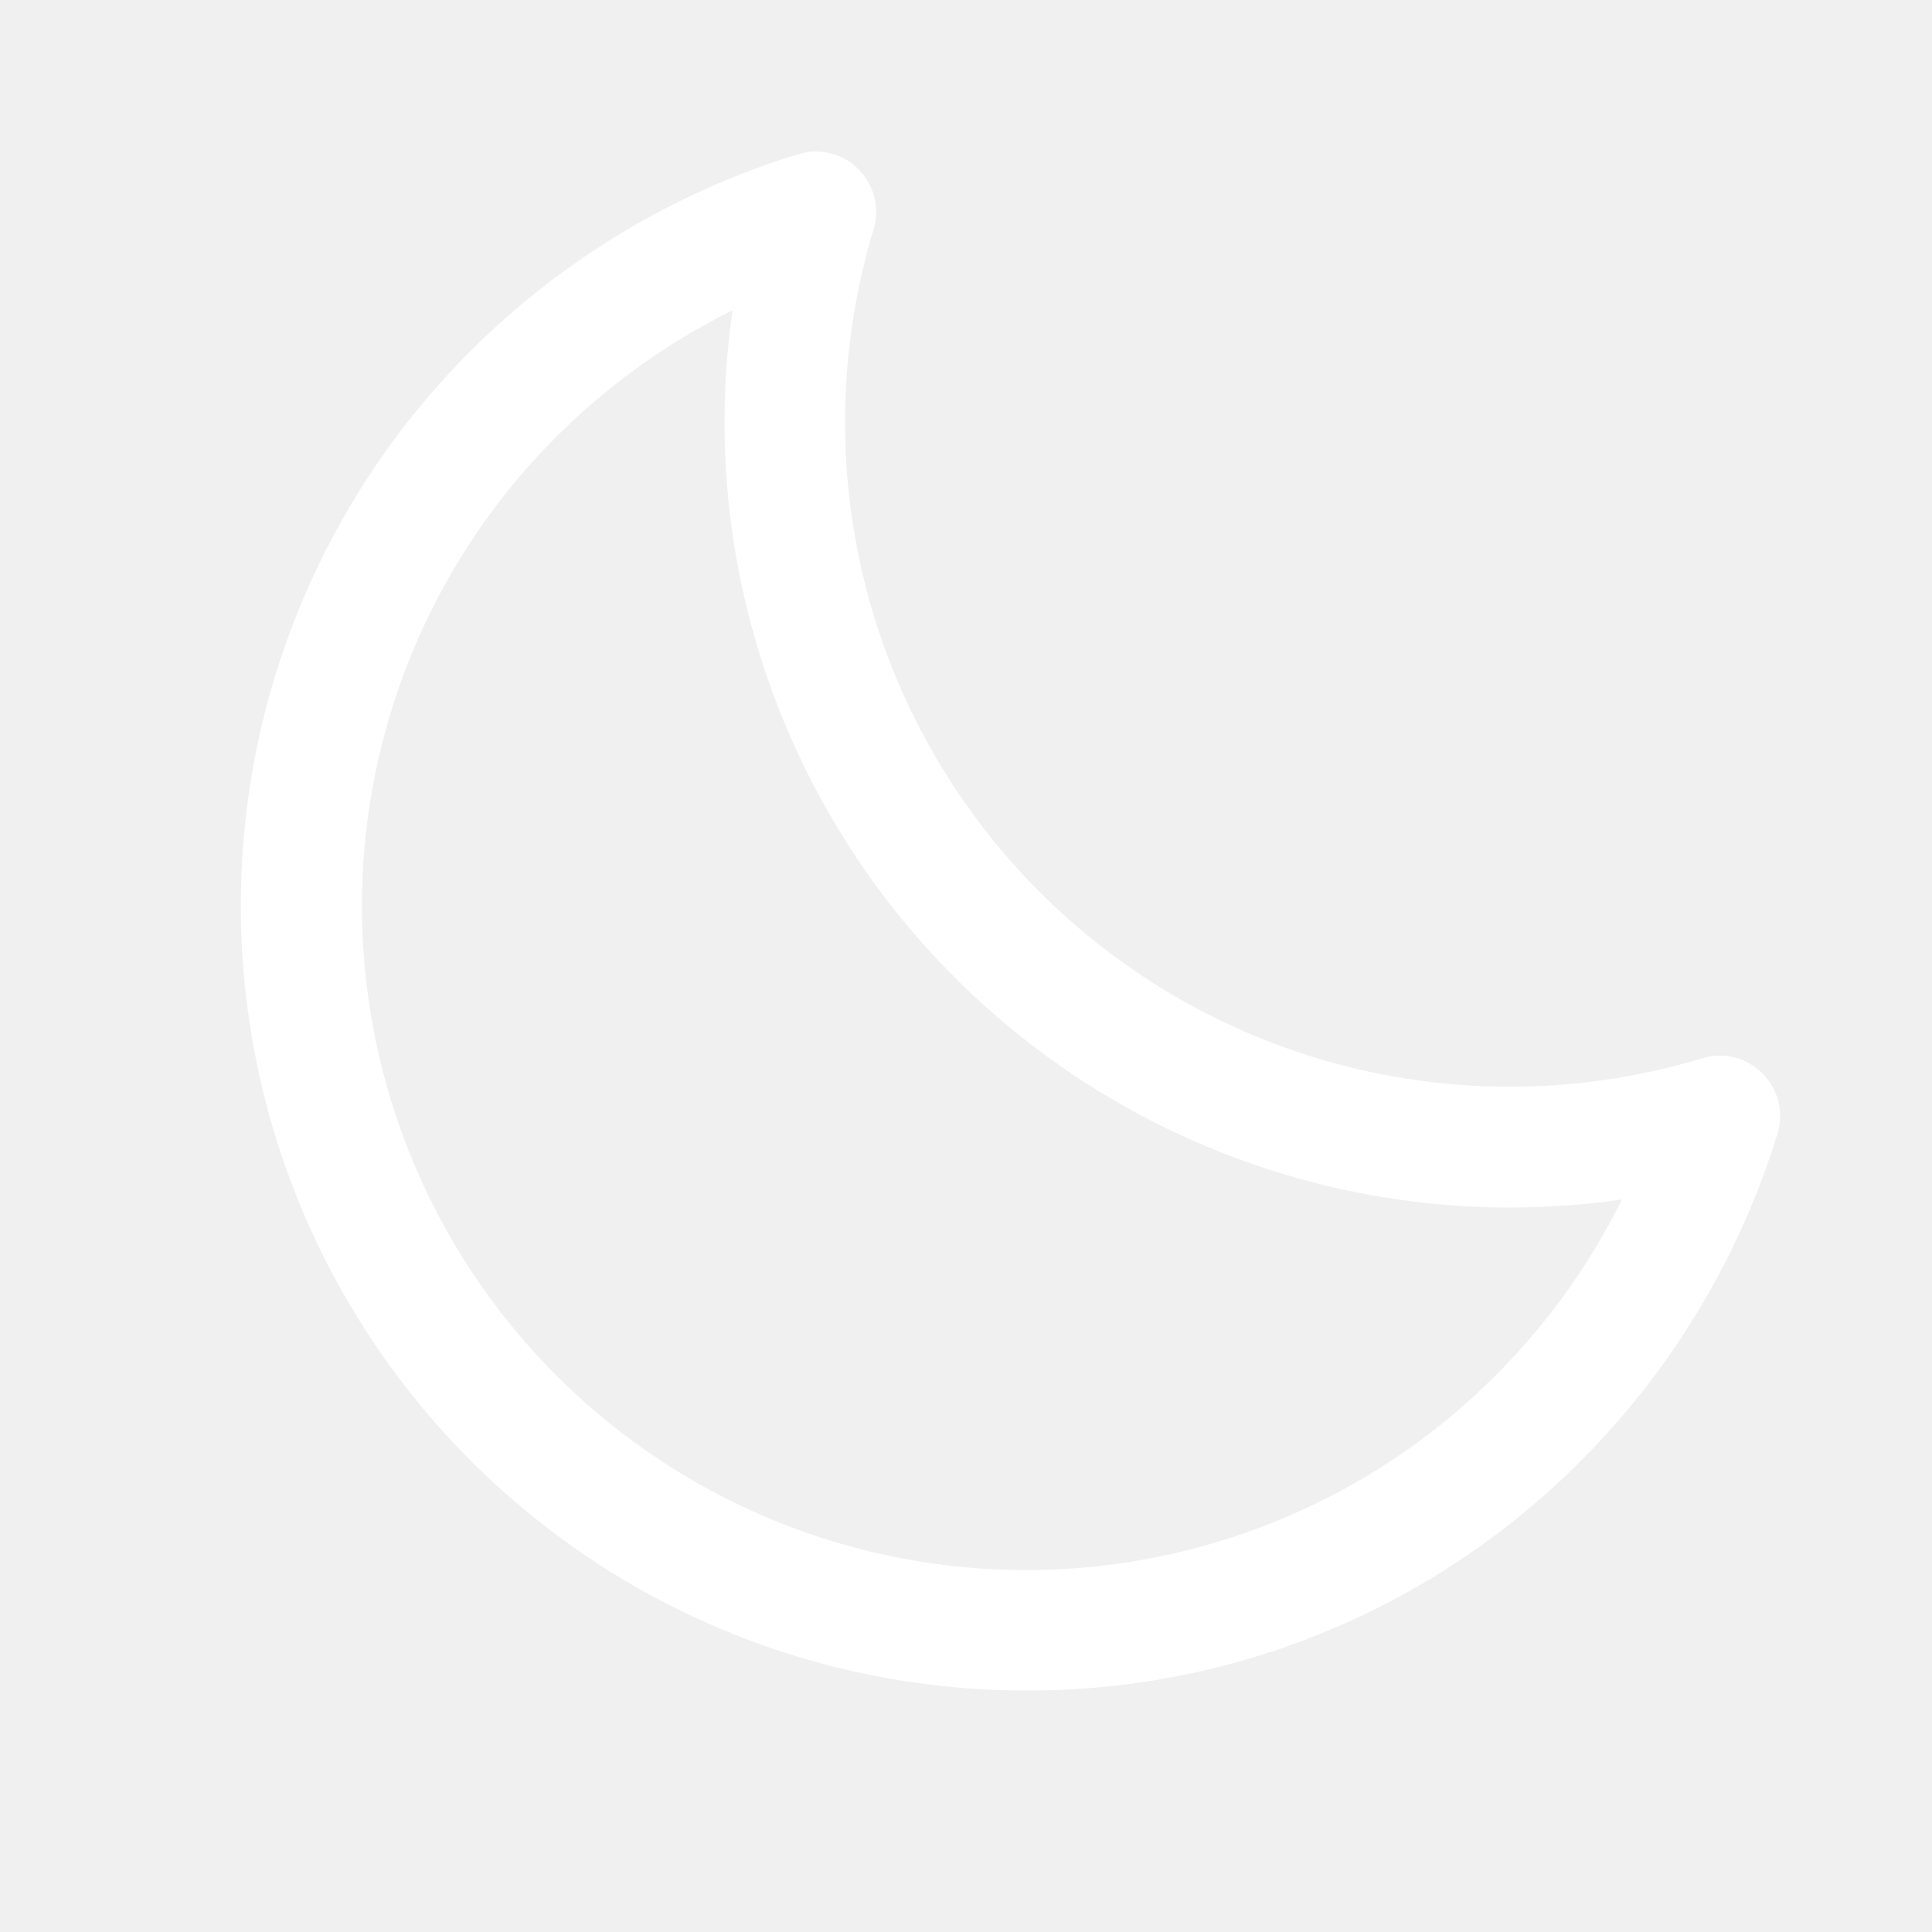
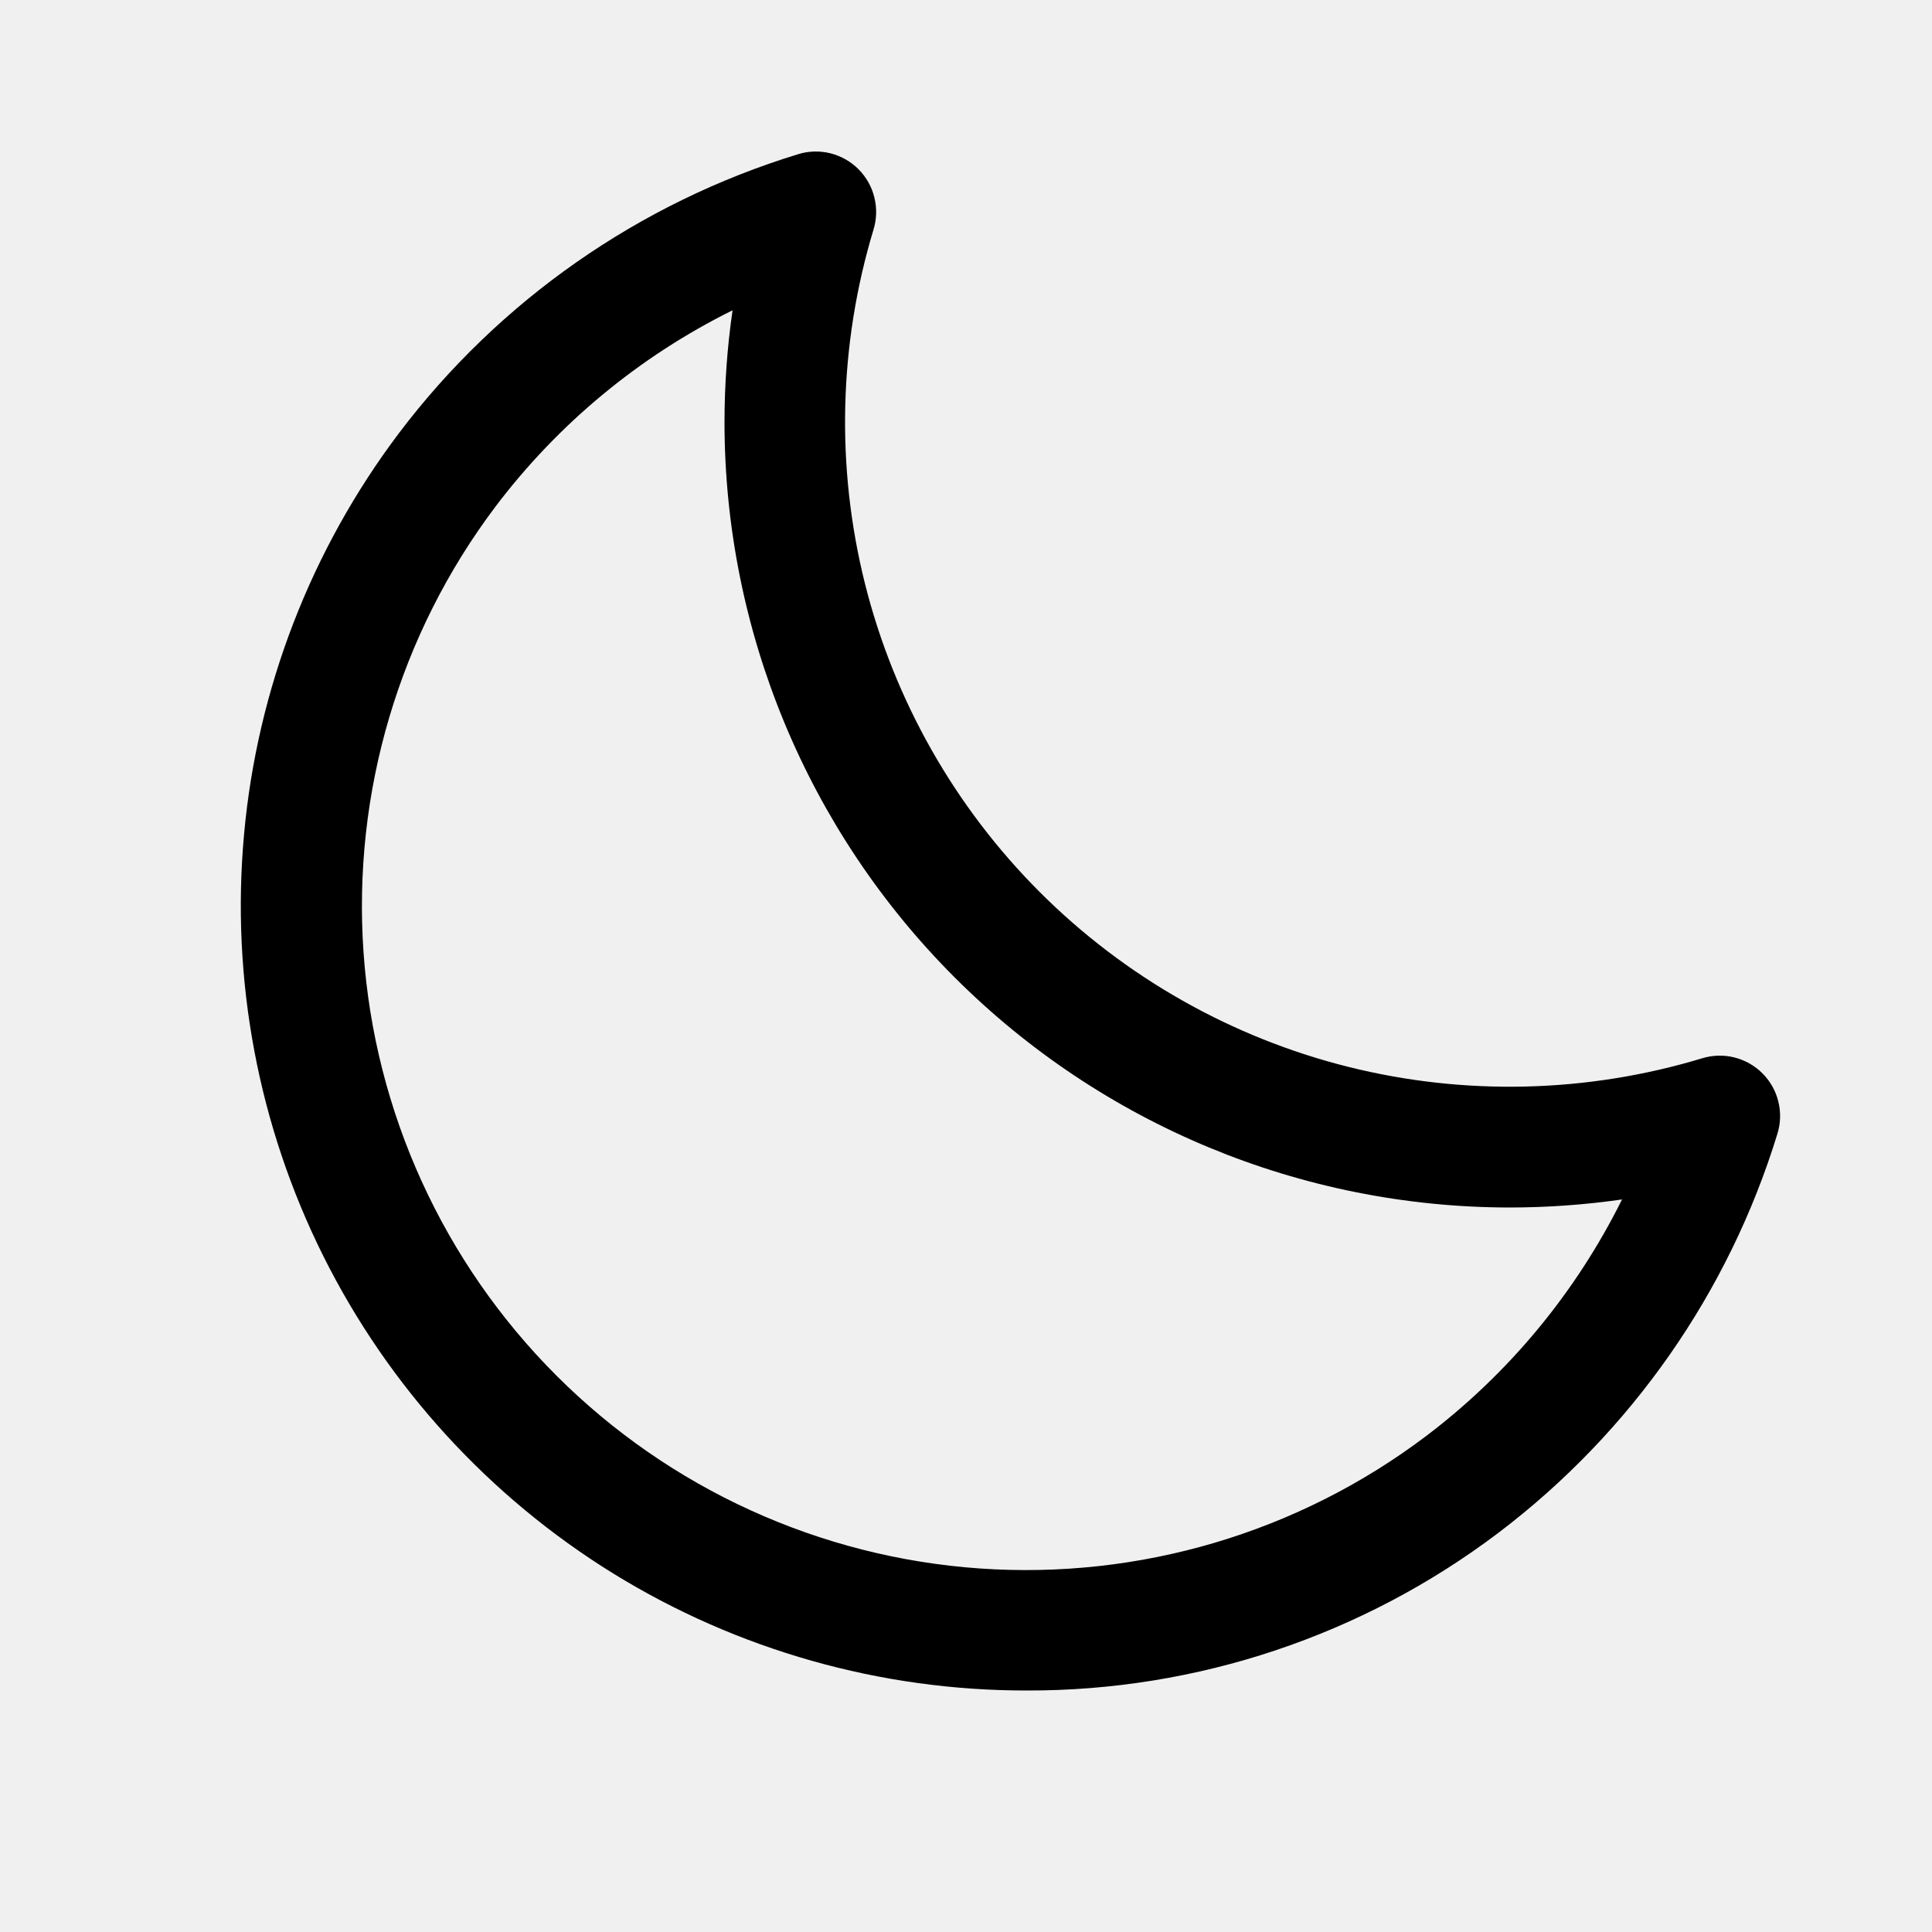
<svg xmlns="http://www.w3.org/2000/svg" width="18" height="18" viewBox="0 0 18 18" fill="none">
-   <path d="M16.421 10.001C16.349 9.928 16.258 9.877 16.159 9.852C16.06 9.827 15.956 9.83 15.858 9.86C14.786 10.184 13.645 10.211 12.559 9.939C11.472 9.666 10.479 9.103 9.687 8.311C8.895 7.519 8.332 6.526 8.059 5.439C7.787 4.353 7.814 3.212 8.138 2.14C8.168 2.042 8.171 1.938 8.146 1.839C8.122 1.739 8.07 1.649 7.998 1.576C7.926 1.504 7.835 1.453 7.736 1.428C7.637 1.404 7.533 1.406 7.435 1.437C5.952 1.891 4.65 2.801 3.715 4.038C2.897 5.124 2.397 6.417 2.274 7.771C2.15 9.126 2.406 10.488 3.013 11.704C3.621 12.921 4.556 13.944 5.712 14.659C6.869 15.373 8.203 15.751 9.563 15.75C11.149 15.755 12.693 15.239 13.959 14.282C15.195 13.346 16.106 12.044 16.56 10.562C16.59 10.464 16.593 10.361 16.568 10.262C16.544 10.163 16.493 10.073 16.421 10.001ZM13.282 13.383C12.091 14.281 10.615 14.717 9.127 14.613C7.639 14.509 6.239 13.871 5.184 12.816C4.13 11.762 3.491 10.361 3.387 8.874C3.283 7.386 3.719 5.91 4.617 4.719C5.201 3.947 5.957 3.321 6.825 2.891C6.775 3.237 6.75 3.587 6.75 3.938C6.752 5.876 7.523 7.735 8.894 9.106C10.265 10.477 12.124 11.248 14.062 11.25C14.414 11.25 14.764 11.225 15.112 11.175C14.681 12.043 14.055 12.799 13.282 13.383Z" fill="white" />
+   <path d="M16.421 10.001C16.349 9.928 16.258 9.877 16.159 9.852C16.06 9.827 15.956 9.83 15.858 9.86C14.786 10.184 13.645 10.211 12.559 9.939C11.472 9.666 10.479 9.103 9.687 8.311C8.895 7.519 8.332 6.526 8.059 5.439C7.787 4.353 7.814 3.212 8.138 2.14C8.168 2.042 8.171 1.938 8.146 1.839C8.122 1.739 8.07 1.649 7.998 1.576C7.926 1.504 7.835 1.453 7.736 1.428C7.637 1.404 7.533 1.406 7.435 1.437C5.952 1.891 4.65 2.801 3.715 4.038C2.897 5.124 2.397 6.417 2.274 7.771C2.15 9.126 2.406 10.488 3.013 11.704C3.621 12.921 4.556 13.944 5.712 14.659C6.869 15.373 8.203 15.751 9.563 15.75C11.149 15.755 12.693 15.239 13.959 14.282C15.195 13.346 16.106 12.044 16.56 10.562C16.59 10.464 16.593 10.361 16.568 10.262C16.544 10.163 16.493 10.073 16.421 10.001ZM13.282 13.383C12.091 14.281 10.615 14.717 9.127 14.613C7.639 14.509 6.239 13.871 5.184 12.816C4.13 11.762 3.491 10.361 3.387 8.874C3.283 7.386 3.719 5.91 4.617 4.719C5.201 3.947 5.957 3.321 6.825 2.891C6.775 3.237 6.75 3.587 6.75 3.938C6.752 5.876 7.523 7.735 8.894 9.106C10.265 10.477 12.124 11.248 14.062 11.25C14.414 11.25 14.764 11.225 15.112 11.175C14.681 12.043 14.055 12.799 13.282 13.383Z" fill="black" />
</svg>
